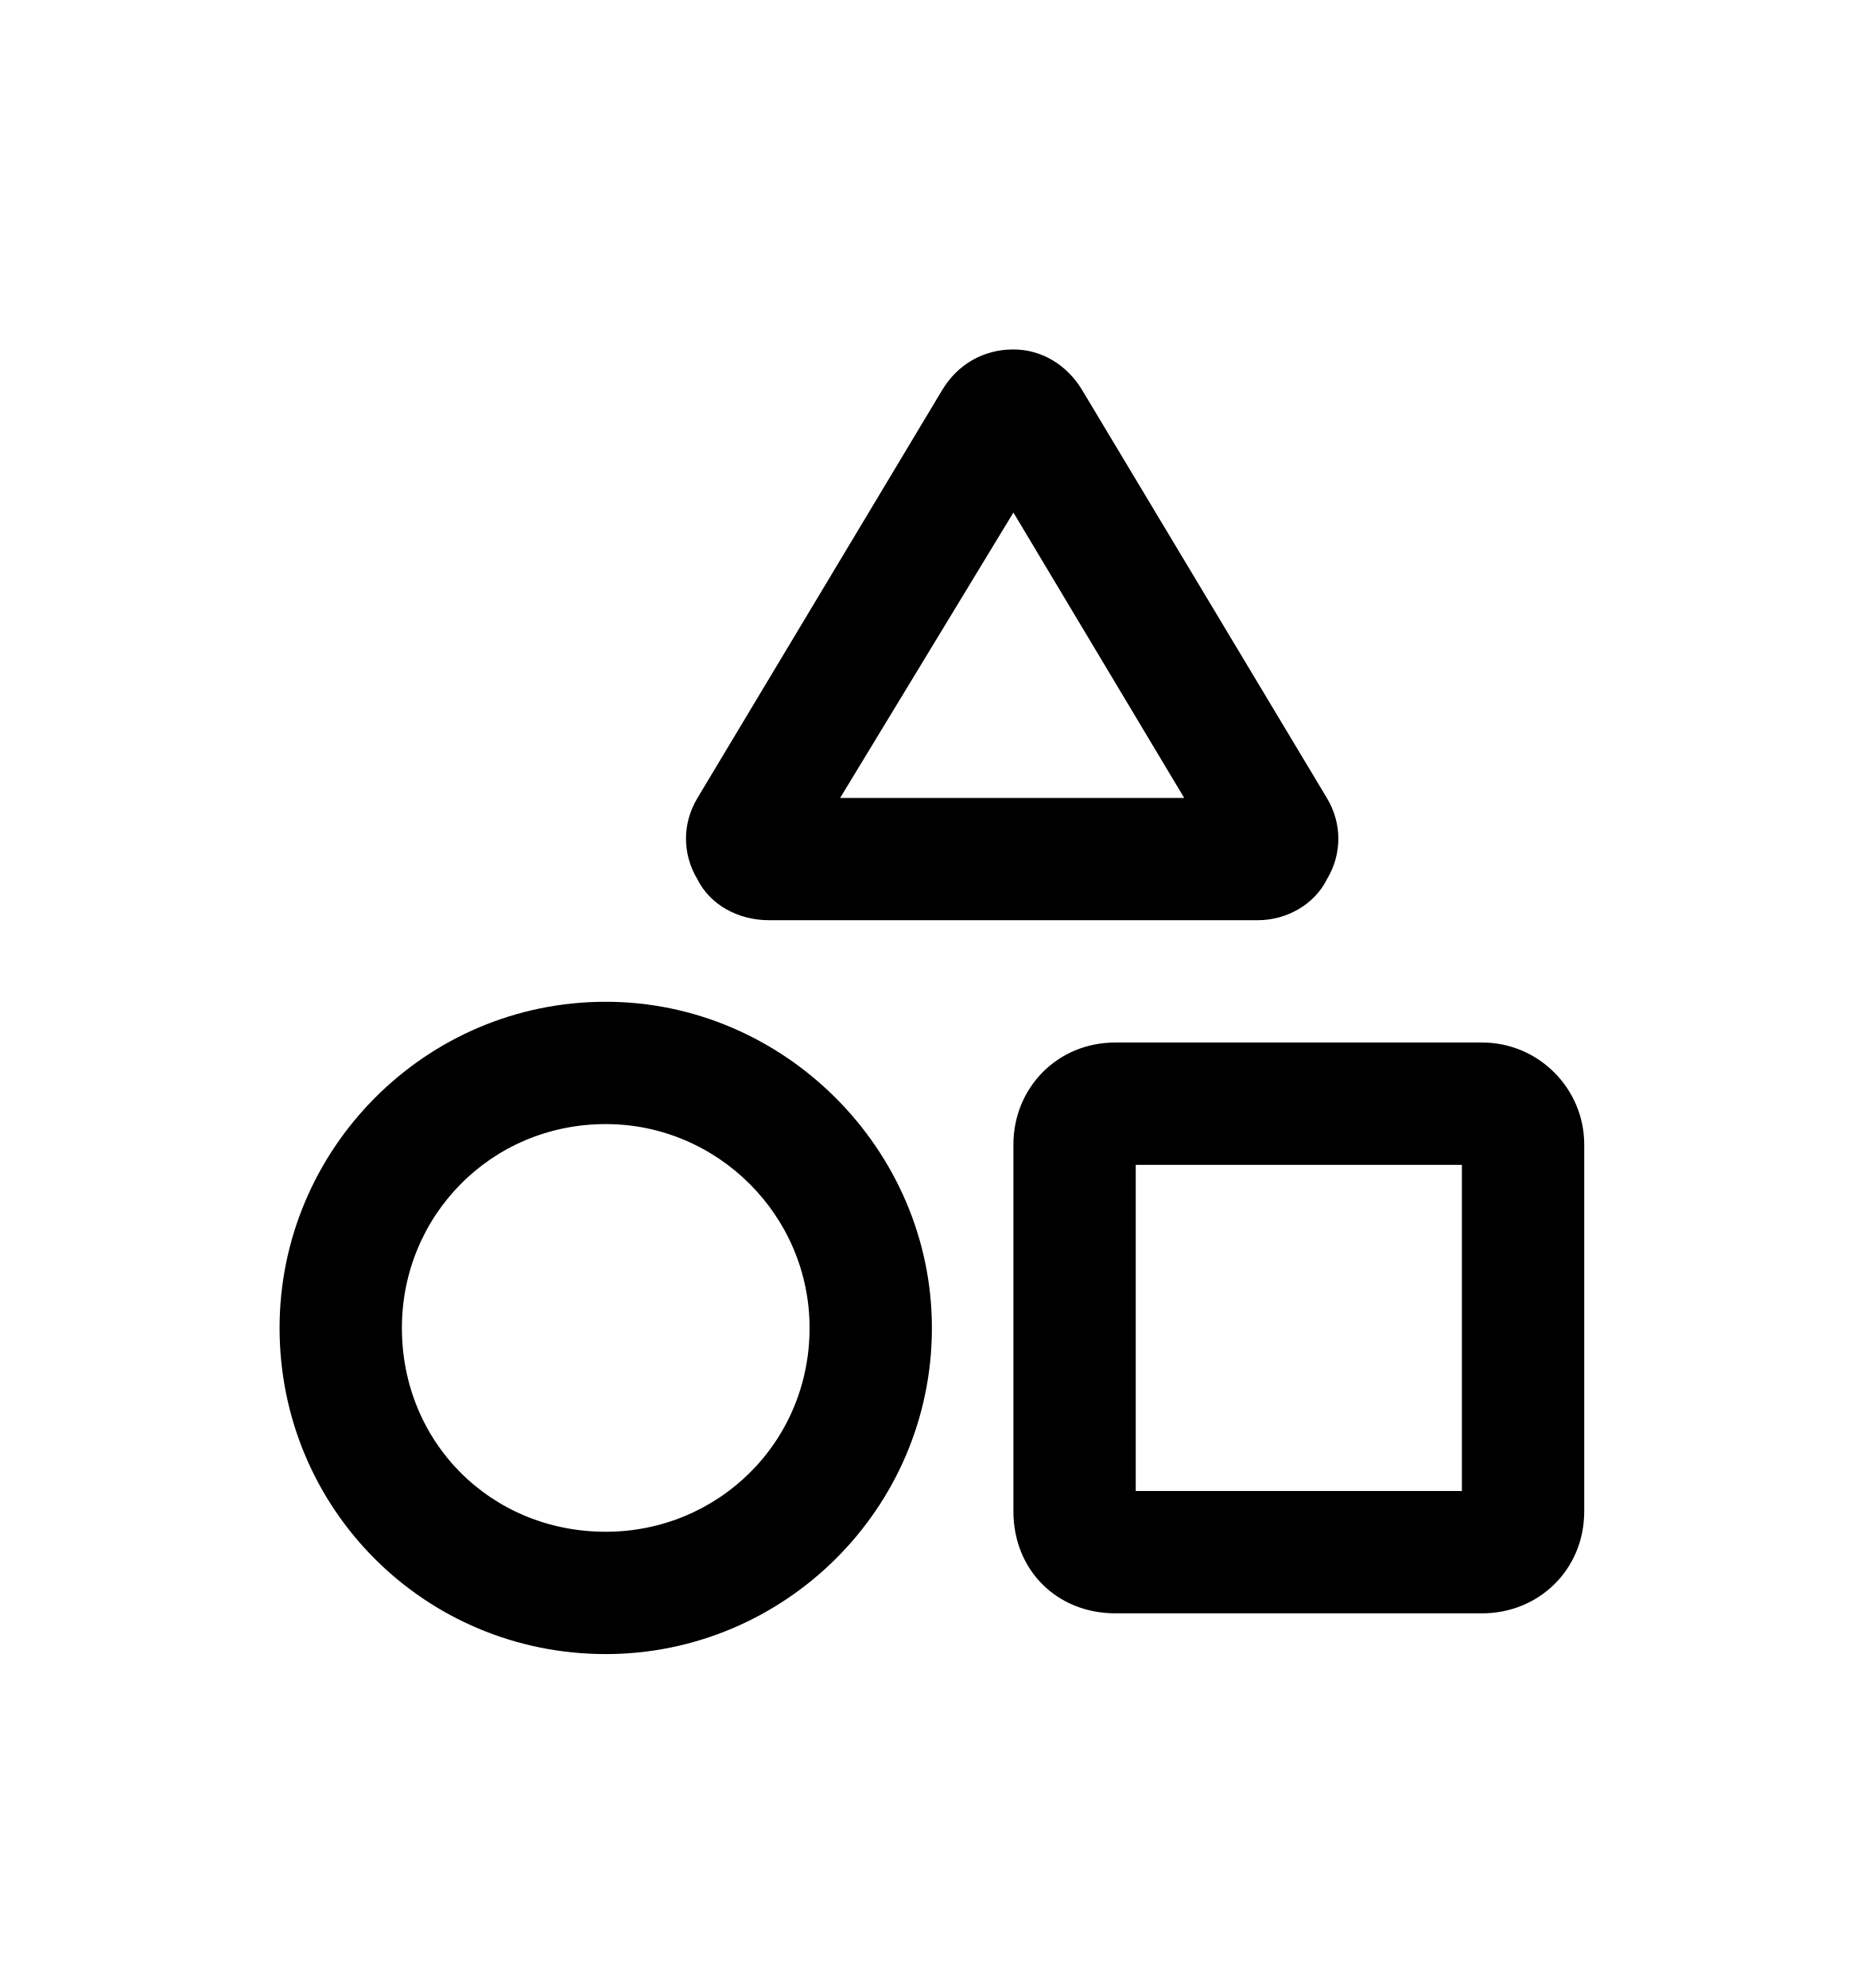
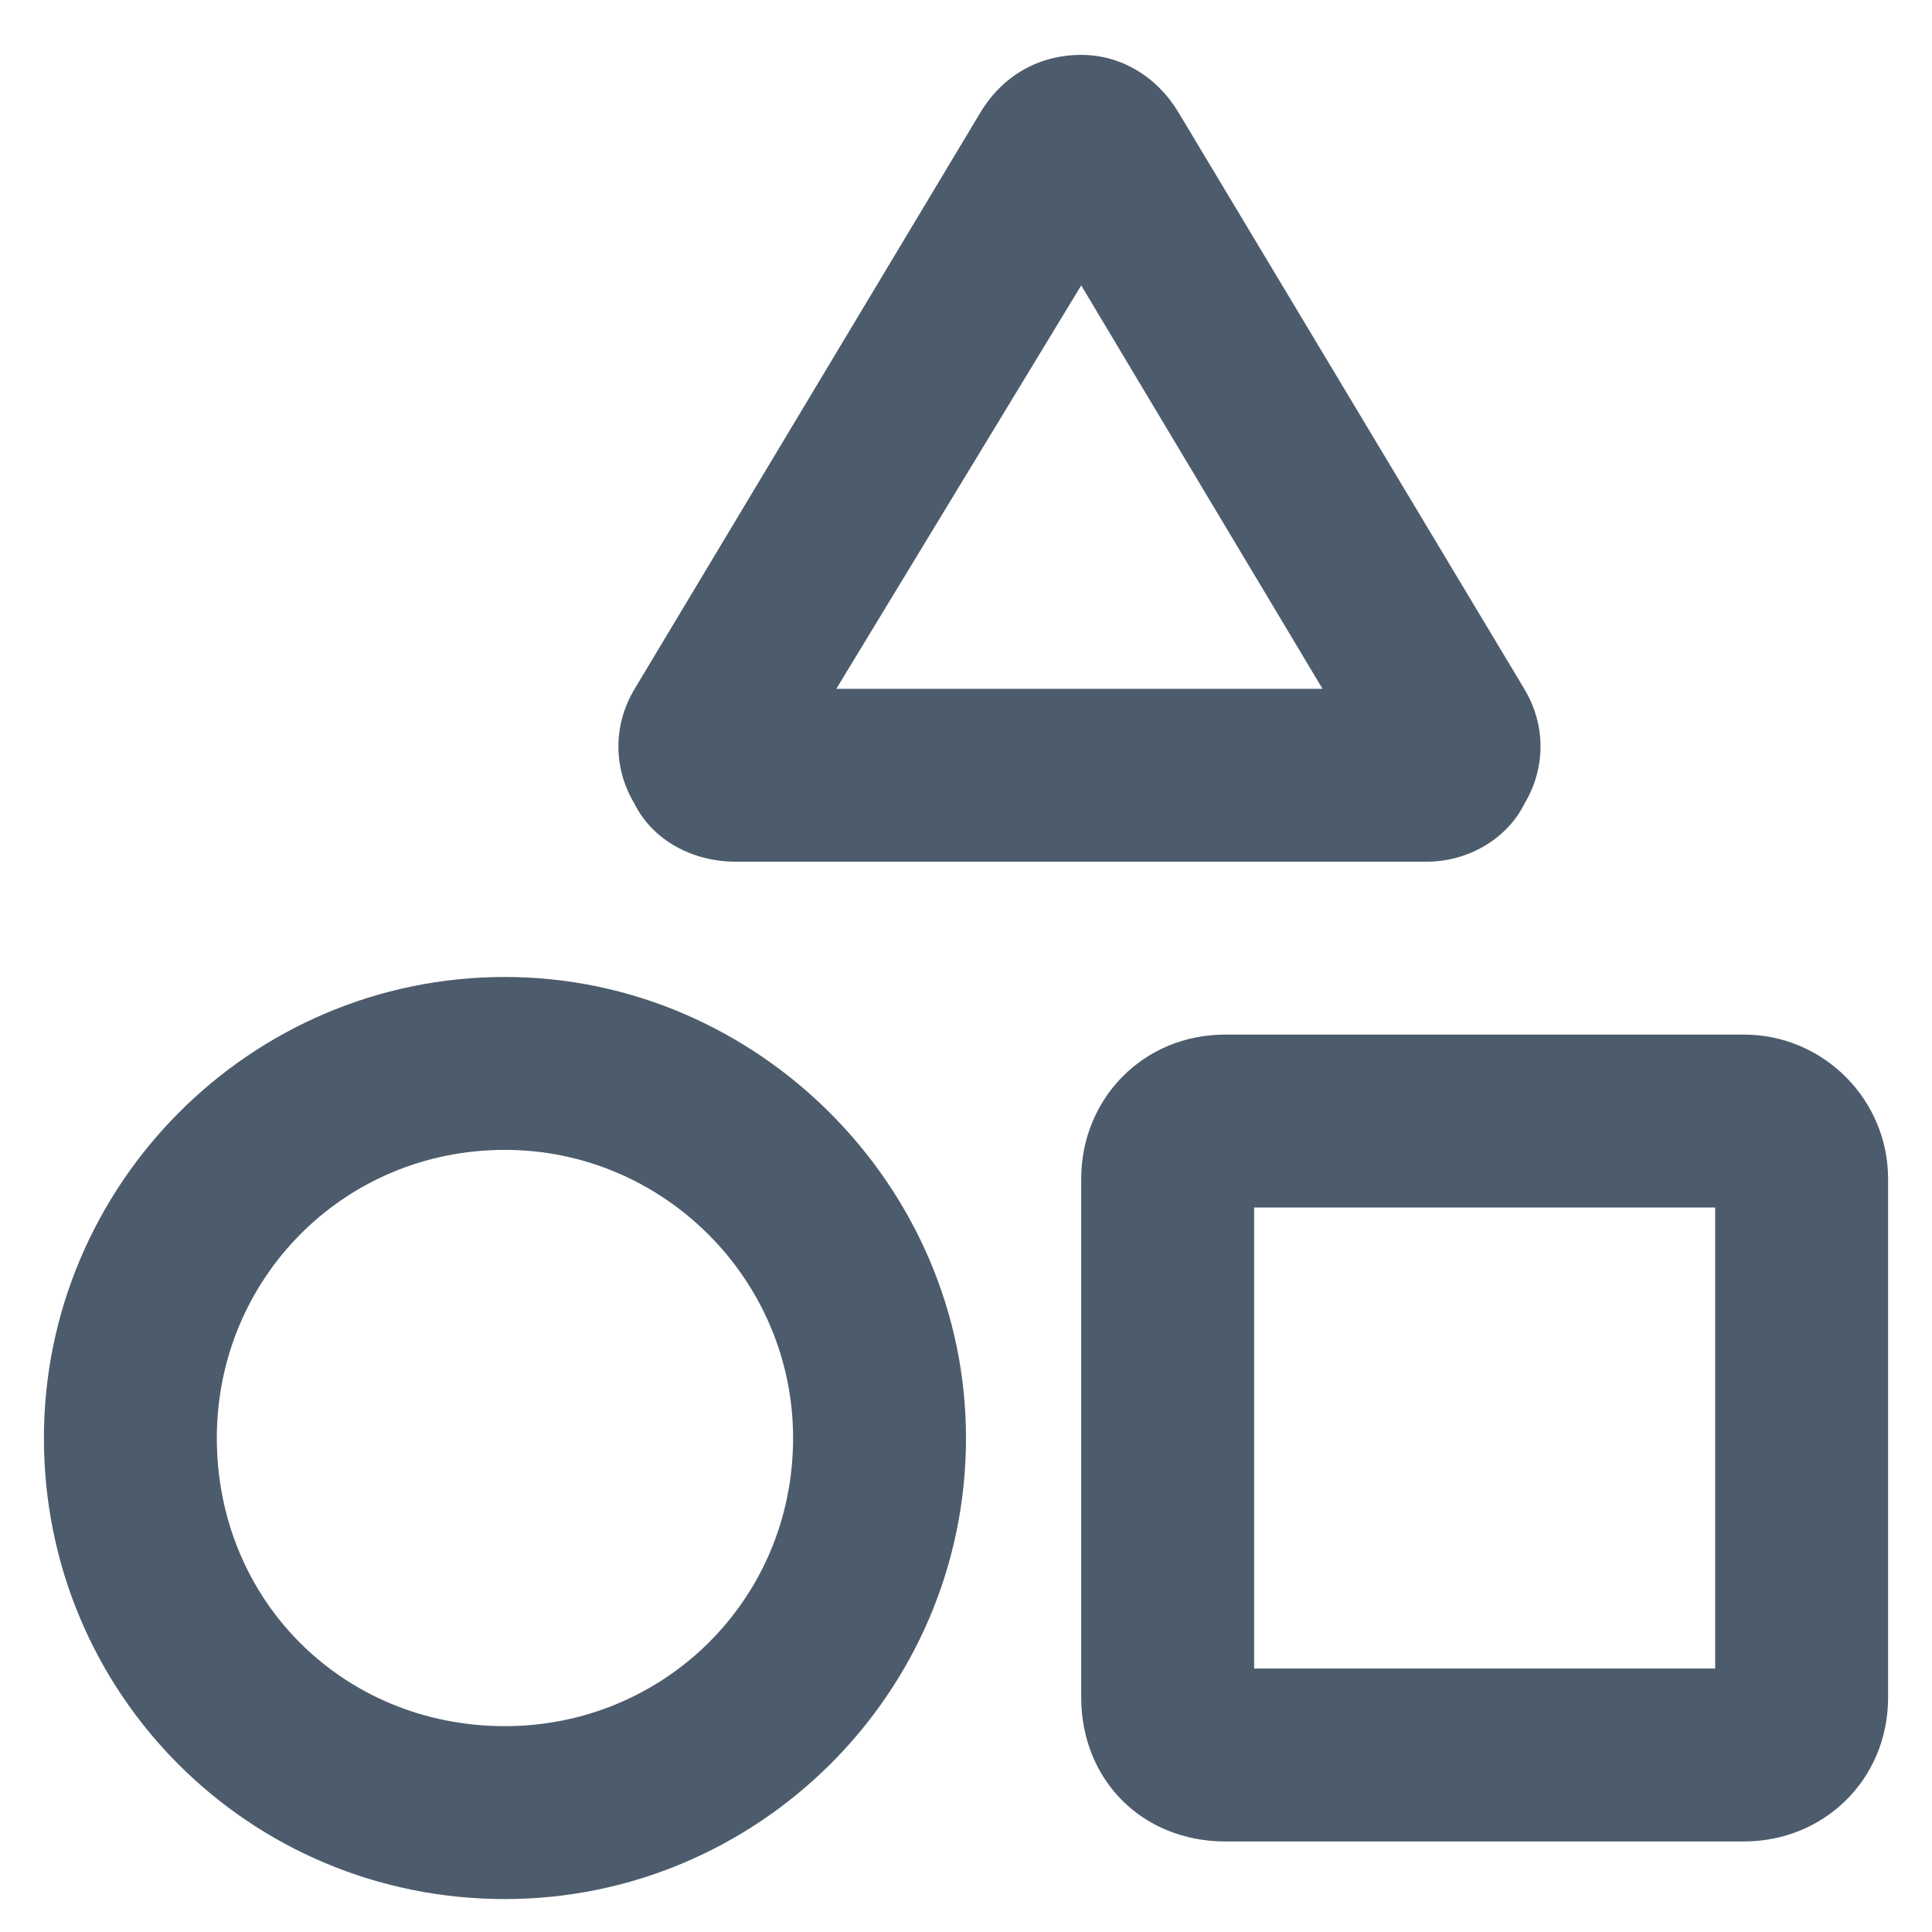
- <svg xmlns="http://www.w3.org/2000/svg" width="30" height="32" viewBox="0 0 30 32" fill="none">
-   <path d="M21.357 14.156C21.152 14.566 20.701 14.812 20.25 14.812H12.375C11.883 14.812 11.432 14.566 11.227 14.156C10.98 13.746 10.98 13.254 11.227 12.844L15.164 6.281C15.41 5.871 15.82 5.625 16.312 5.625C16.764 5.625 17.174 5.871 17.42 6.281L21.357 12.844C21.604 13.254 21.604 13.746 21.357 14.156ZM16.312 8.25L13.523 12.844H19.061L16.312 8.25ZM23.859 16.781C24.762 16.781 25.5 17.52 25.5 18.422V24.328C25.5 25.271 24.762 25.969 23.859 25.969H17.953C17.01 25.969 16.312 25.271 16.312 24.328V18.422C16.312 17.52 17.01 16.781 17.953 16.781H23.859ZM23.531 18.75H18.281V24H23.531V18.75ZM15 21.375C15 24.287 12.621 26.625 9.75 26.625C6.838 26.625 4.5 24.287 4.5 21.375C4.5 18.504 6.838 16.125 9.75 16.125C12.621 16.125 15 18.504 15 21.375ZM9.75 18.094C7.904 18.094 6.469 19.57 6.469 21.375C6.469 23.221 7.904 24.656 9.75 24.656C11.555 24.656 13.031 23.221 13.031 21.375C13.031 19.57 11.555 18.094 9.75 18.094Z" fill="currentColor" />
+ <svg xmlns="http://www.w3.org/2000/svg" viewBox="0 0 22 22" fill="none">
+   <path d="M17.357 9.156C17.152 9.566 16.701 9.812 16.25 9.812H8.375C7.883 9.812 7.432 9.566 7.227 9.156C6.98 8.746 6.98 8.254 7.227 7.844L11.164 1.281C11.41 0.871 11.82 0.625 12.312 0.625C12.764 0.625 13.174 0.871 13.42 1.281L17.357 7.844C17.604 8.254 17.604 8.746 17.357 9.156ZM12.312 3.25L9.523 7.844H15.06L12.312 3.25ZM19.859 11.781C20.762 11.781 21.5 12.52 21.5 13.422V19.328C21.5 20.271 20.762 20.969 19.859 20.969H13.953C13.01 20.969 12.312 20.271 12.312 19.328V13.422C12.312 12.52 13.01 11.781 13.953 11.781H19.859ZM19.531 13.75H14.281V19H19.531V13.75ZM11 16.375C11 19.287 8.621 21.625 5.75 21.625C2.838 21.625 0.5 19.287 0.5 16.375C0.5 13.504 2.838 11.125 5.75 11.125C8.621 11.125 11 13.504 11 16.375ZM5.75 13.094C3.904 13.094 2.469 14.57 2.469 16.375C2.469 18.221 3.904 19.656 5.75 19.656C7.555 19.656 9.031 18.221 9.031 16.375C9.031 14.57 7.555 13.094 5.75 13.094Z" fill="#4D5C6C" />
</svg>
